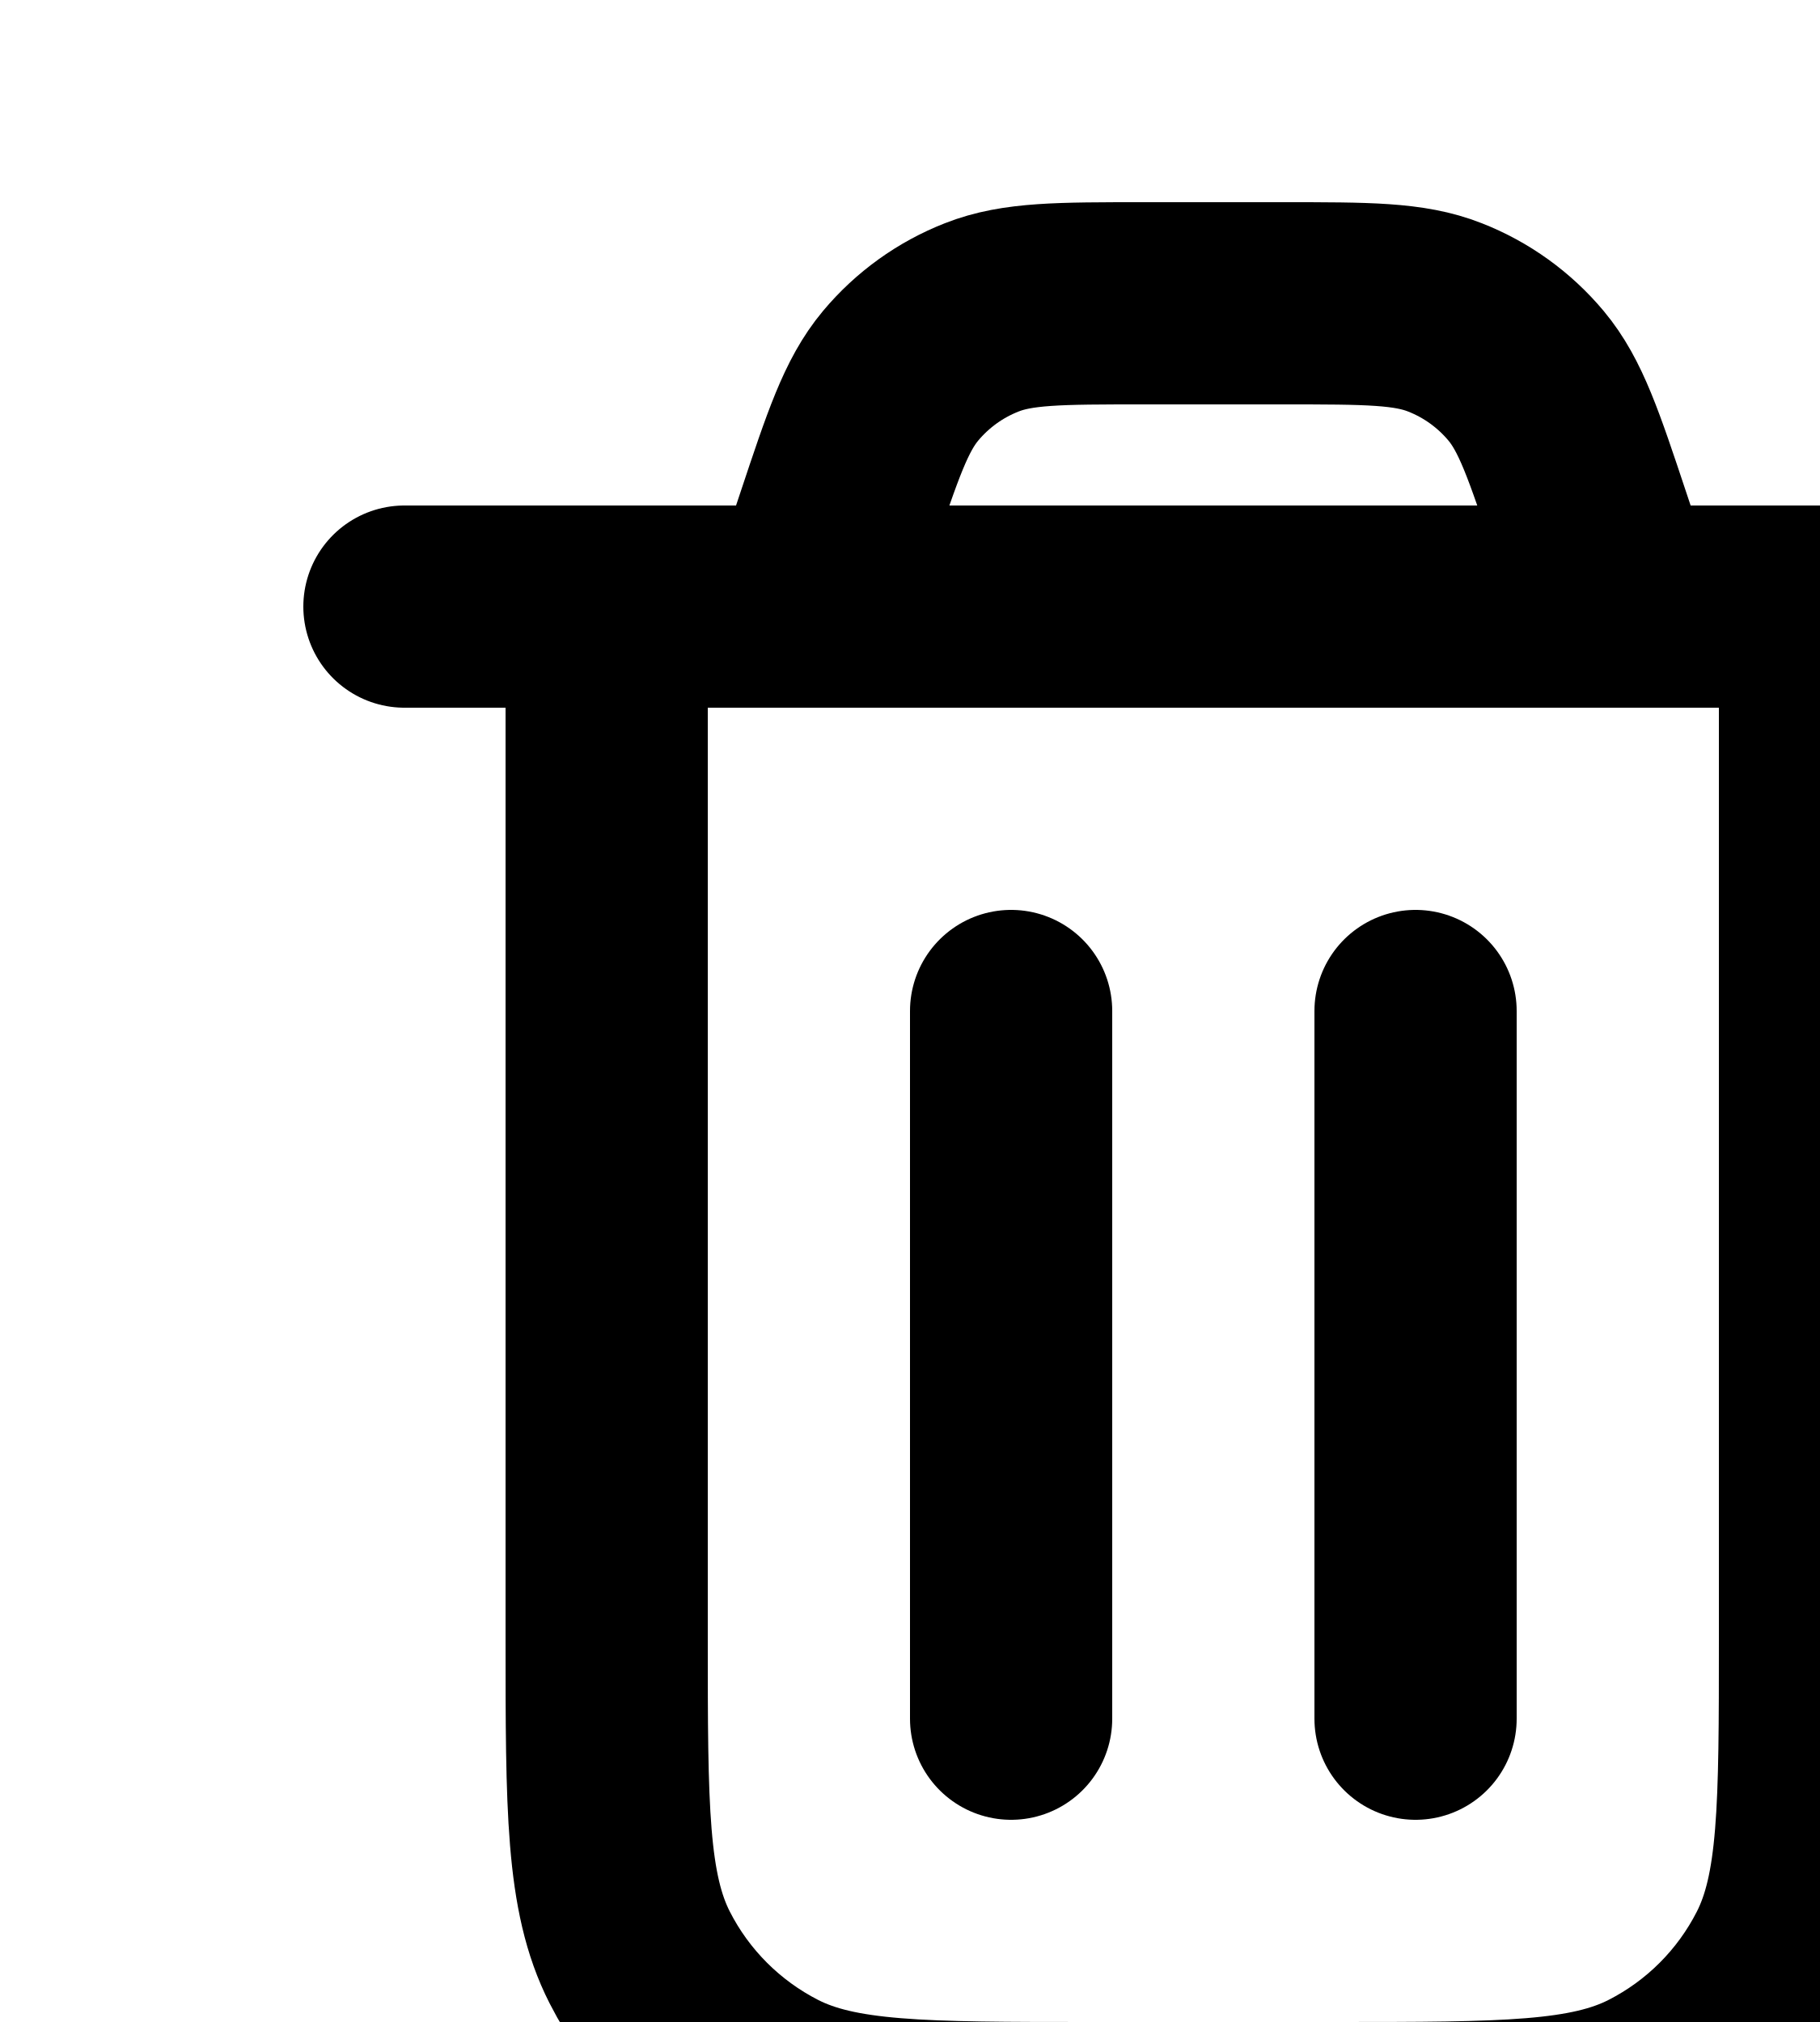
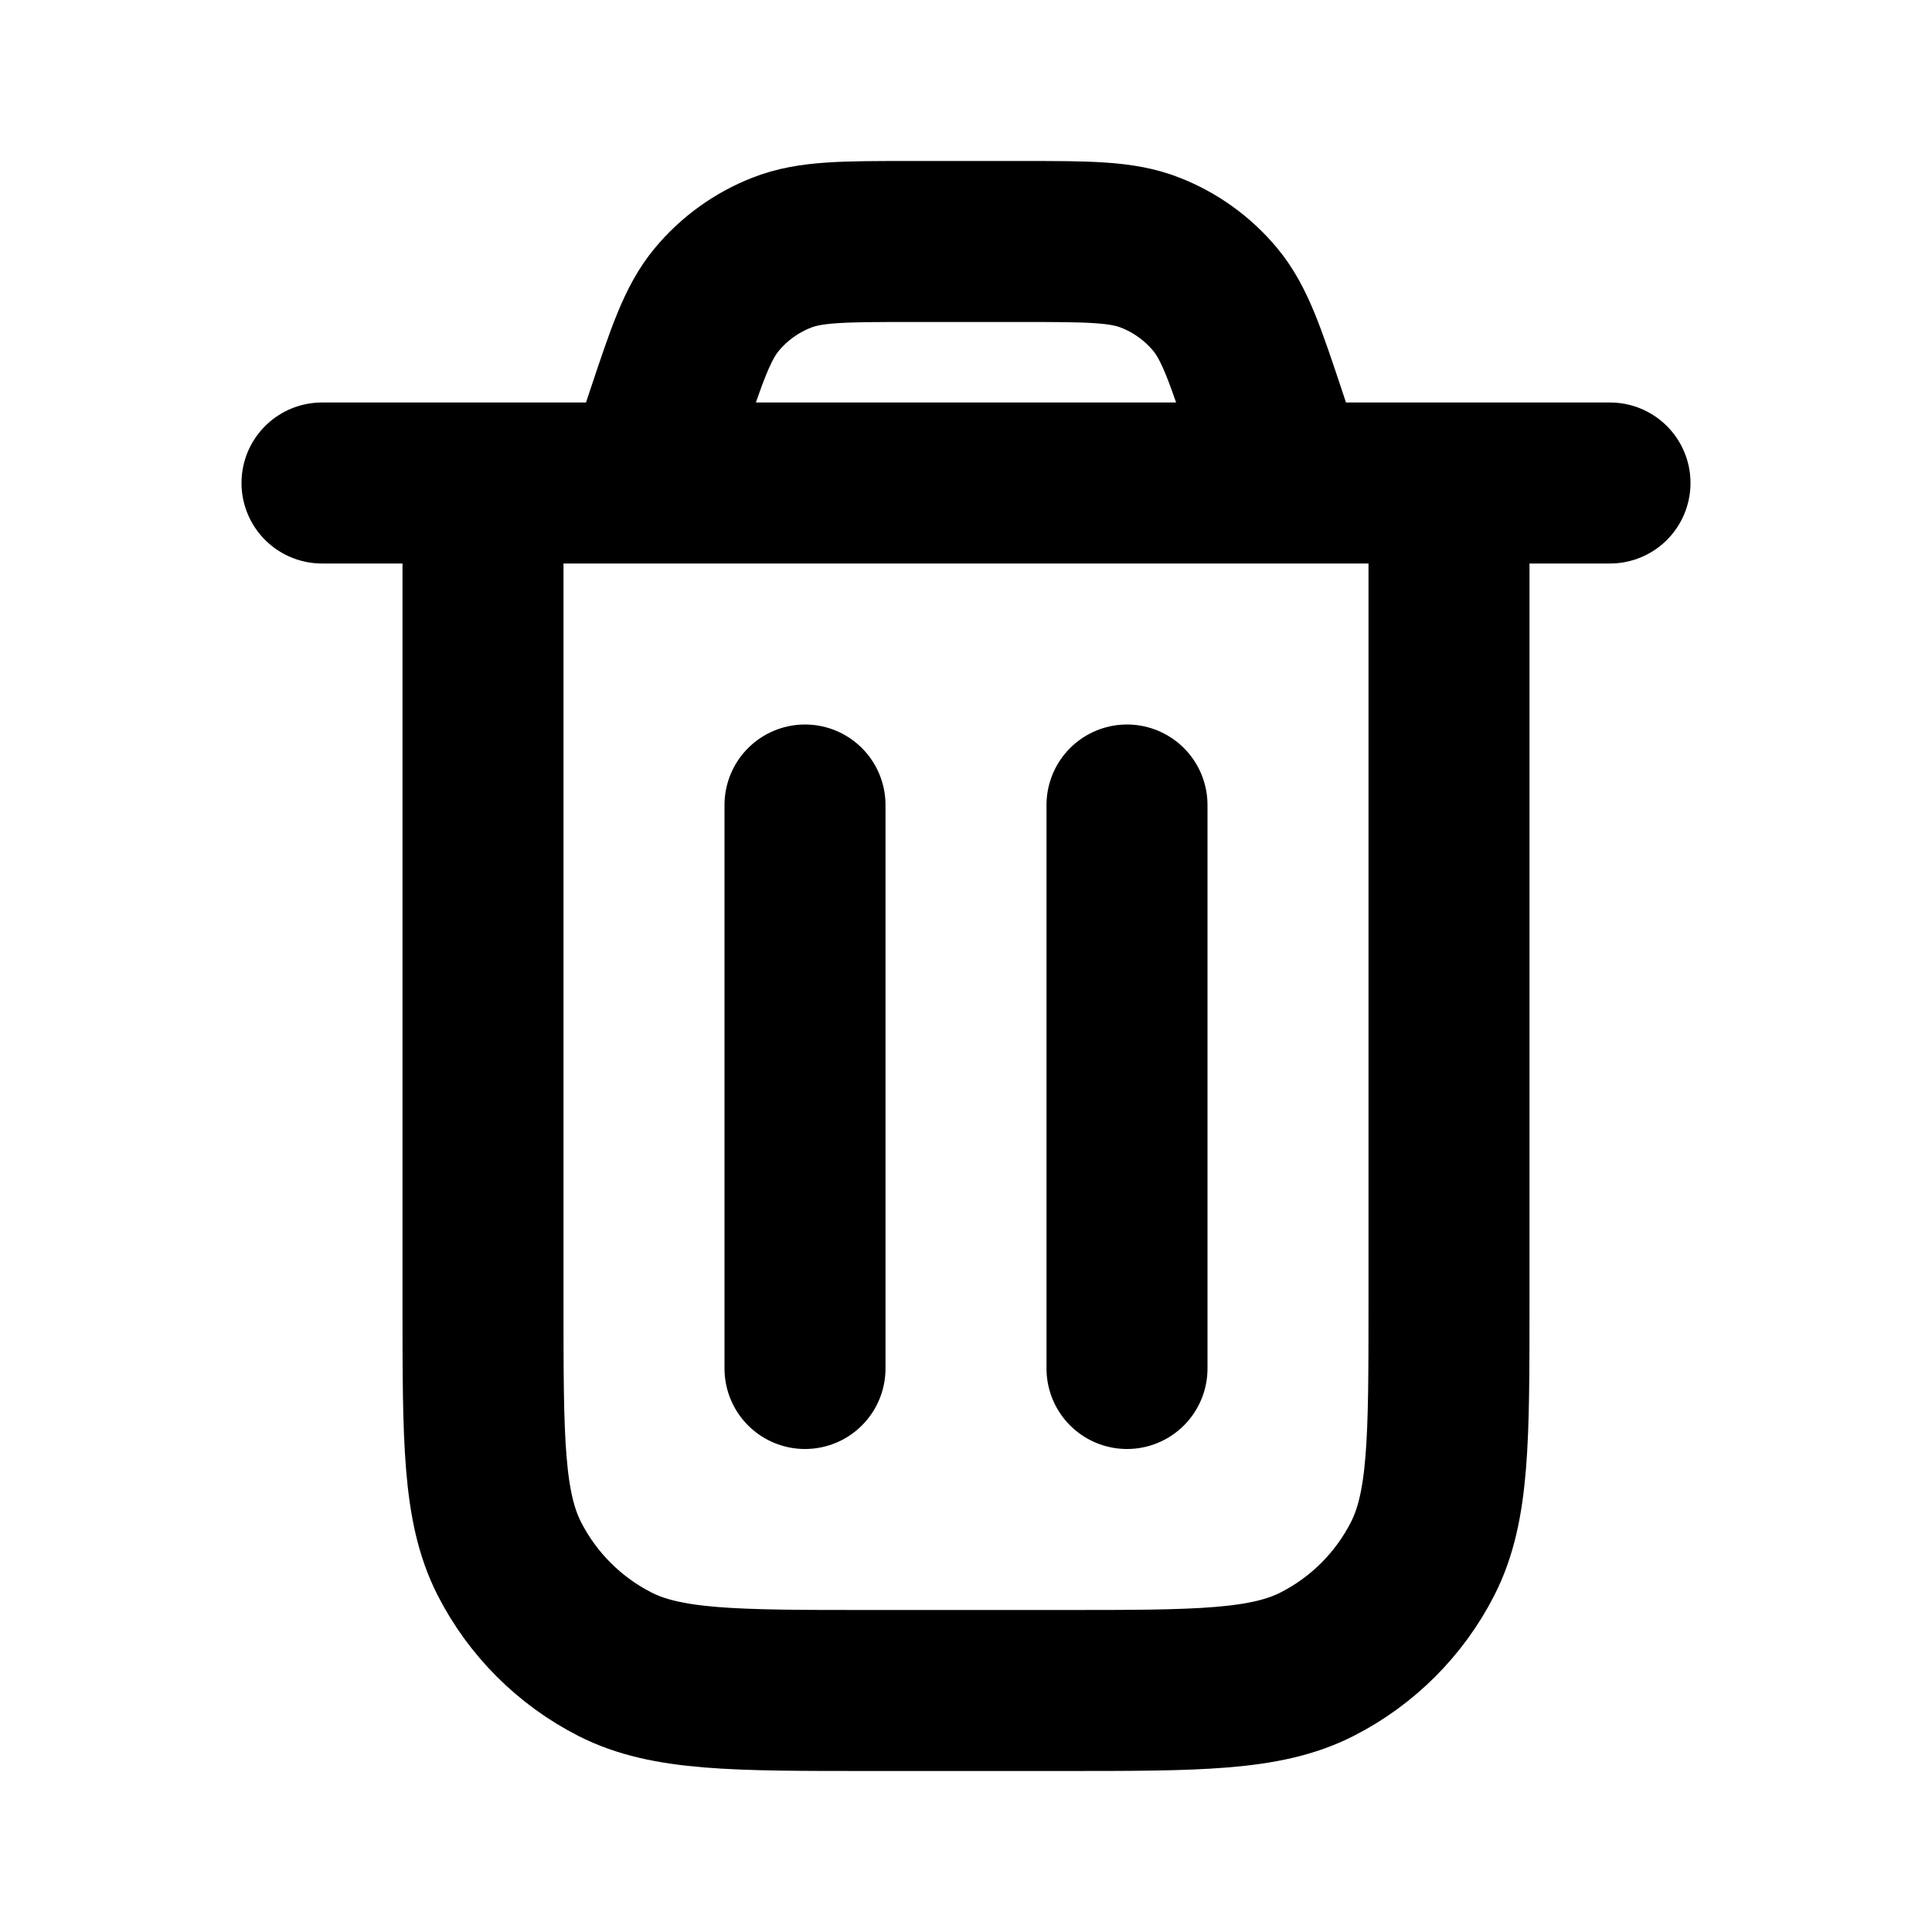
- <svg xmlns="http://www.w3.org/2000/svg" view-box="0 0 24 24" fill="none">
+ <svg xmlns="http://www.w3.org/2000/svg" viewBox="0 0 24 24" fill="none">
  <path d="M4 6H20M16 6L15.729 5.188C15.467 4.401 15.336 4.008 15.093 3.717C14.878 3.46 14.602 3.261 14.29 3.139C13.938 3 13.523 3 12.694 3H11.306C10.477 3 10.062 3 9.71 3.139C9.398 3.261 9.122 3.46 8.907 3.717C8.664 4.008 8.533 4.401 8.271 5.188L8 6M18 6V16.2C18 17.88 18 18.72 17.673 19.362C17.385 19.927 16.927 20.385 16.362 20.673C15.72 21 14.88 21 13.2 21H10.8C9.12 21 8.28 21 7.638 20.673C7.074 20.385 6.615 19.927 6.327 19.362C6 18.72 6 17.88 6 16.2V6M14 10V17M10 10V17" stroke="currentColor" stroke-width="2" stroke-linecap="round" stroke-linejoin="round" />
</svg>
